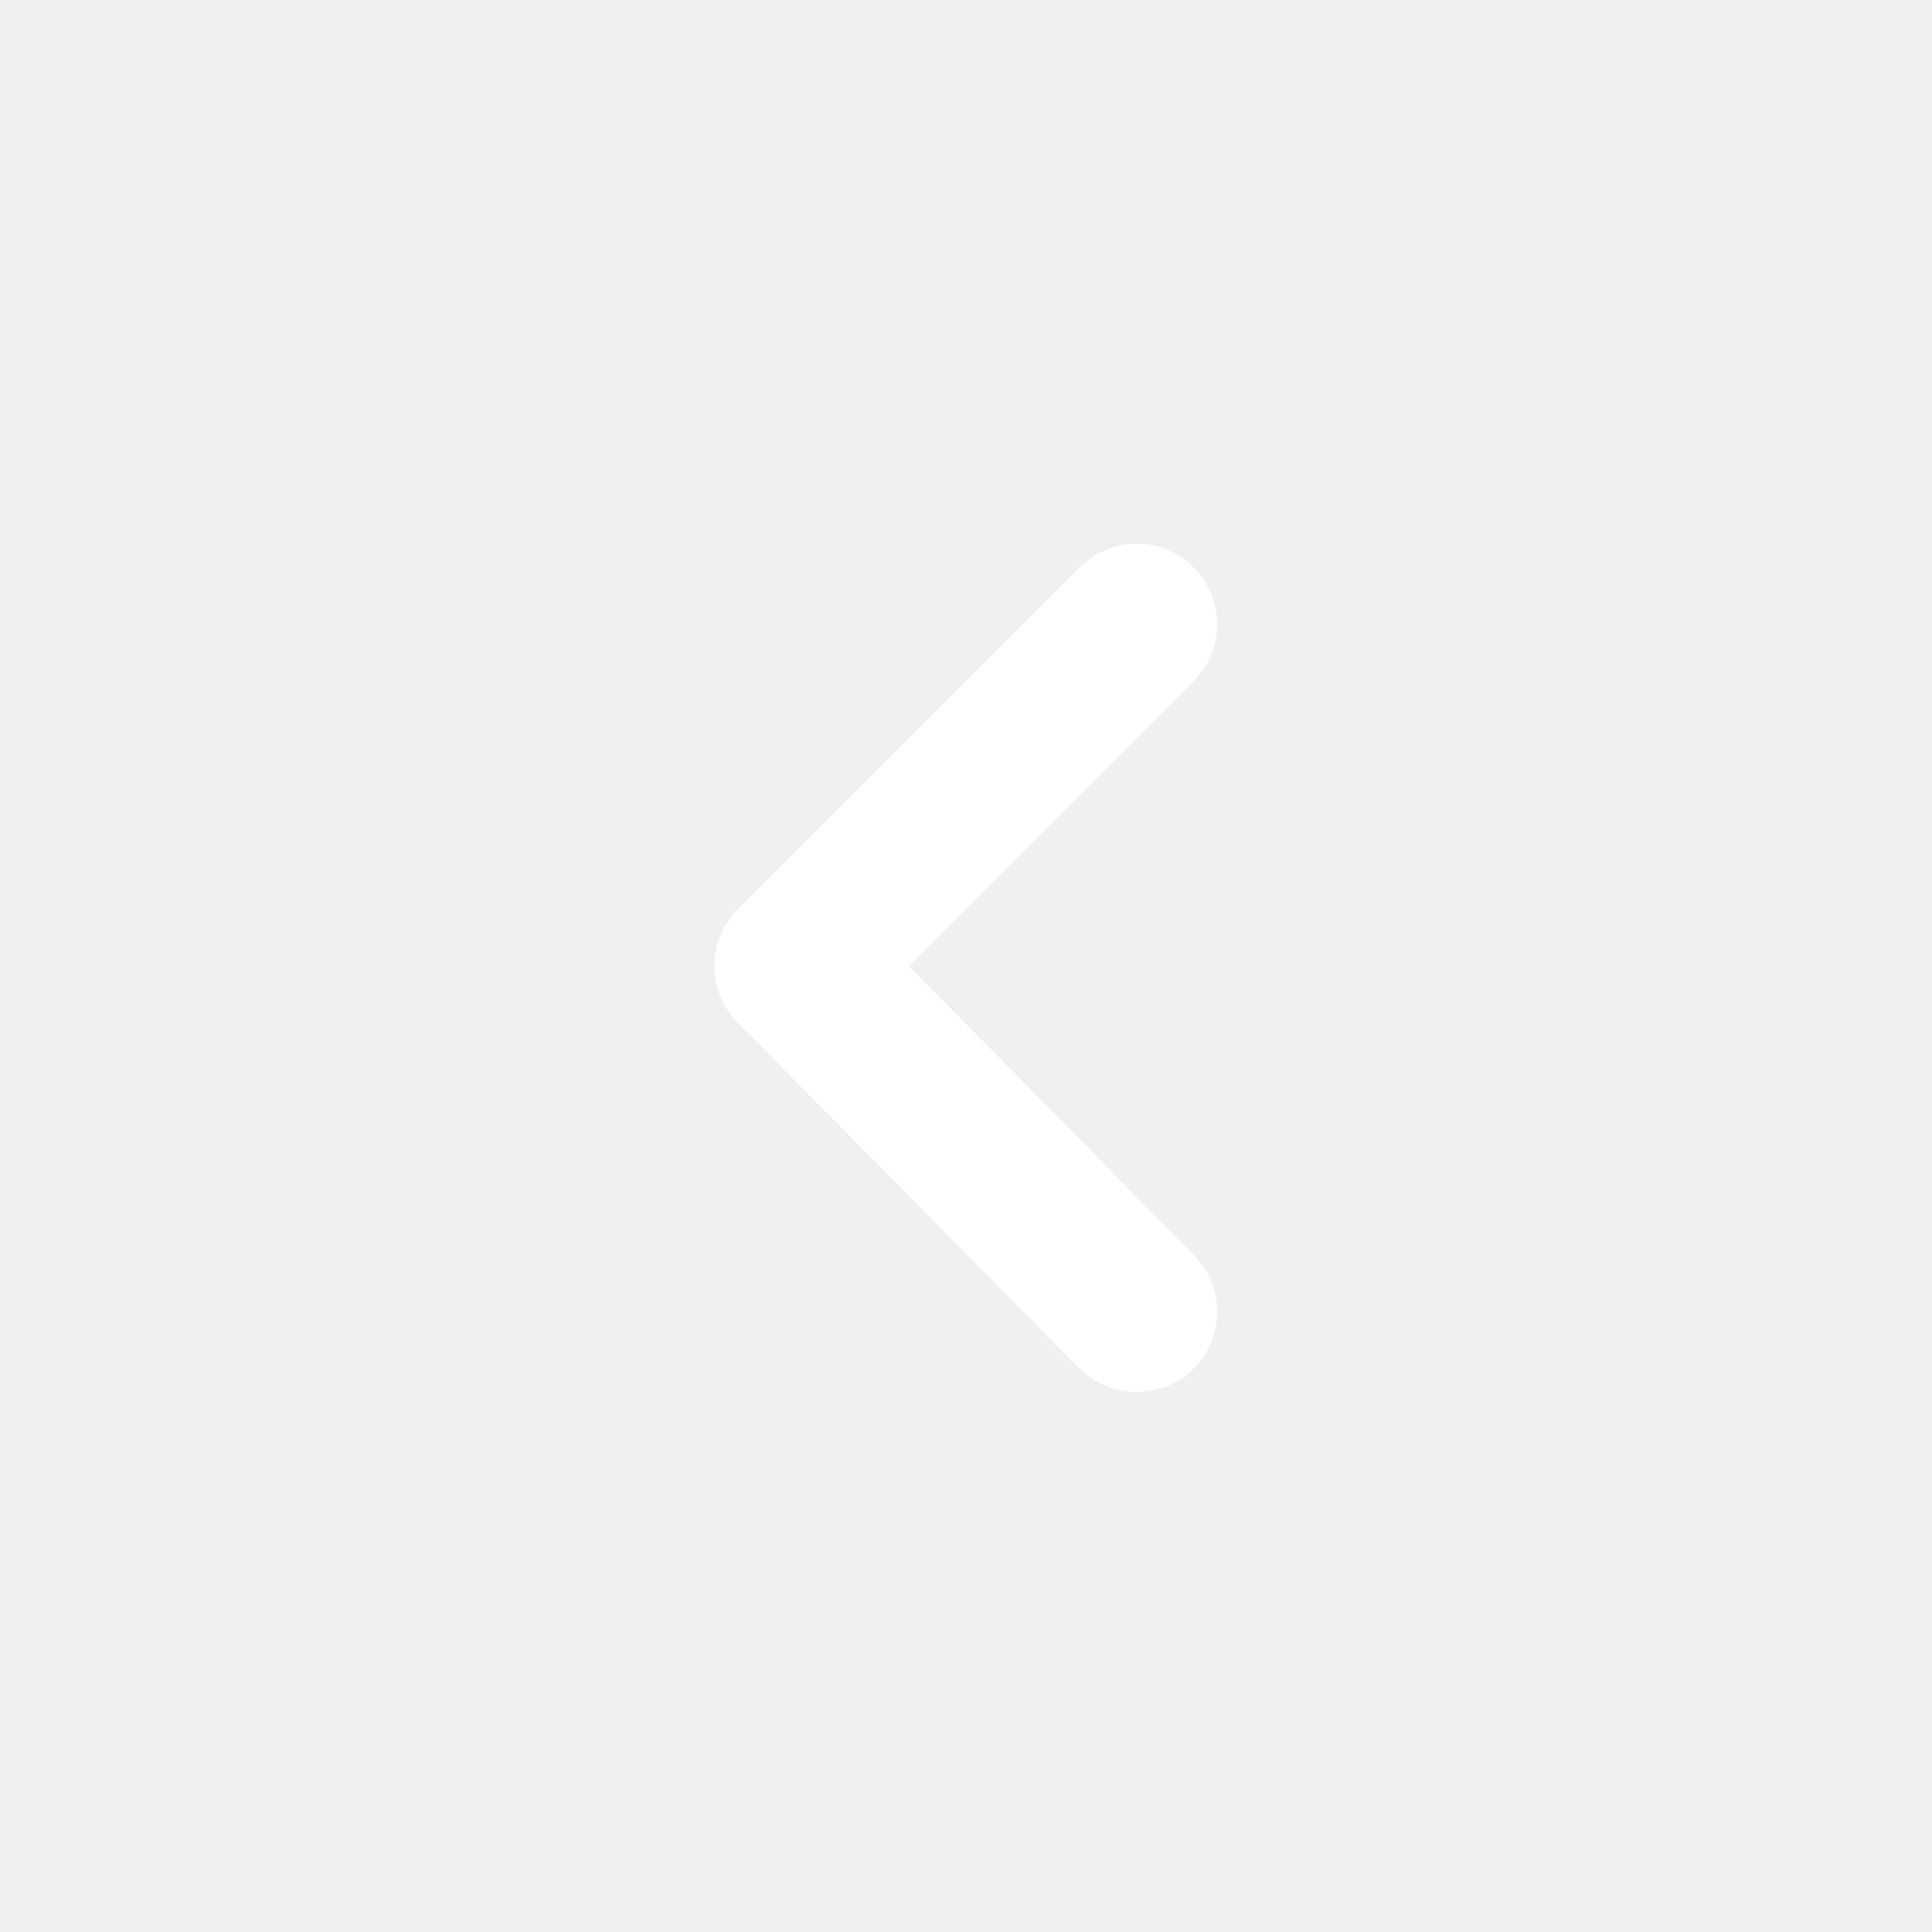
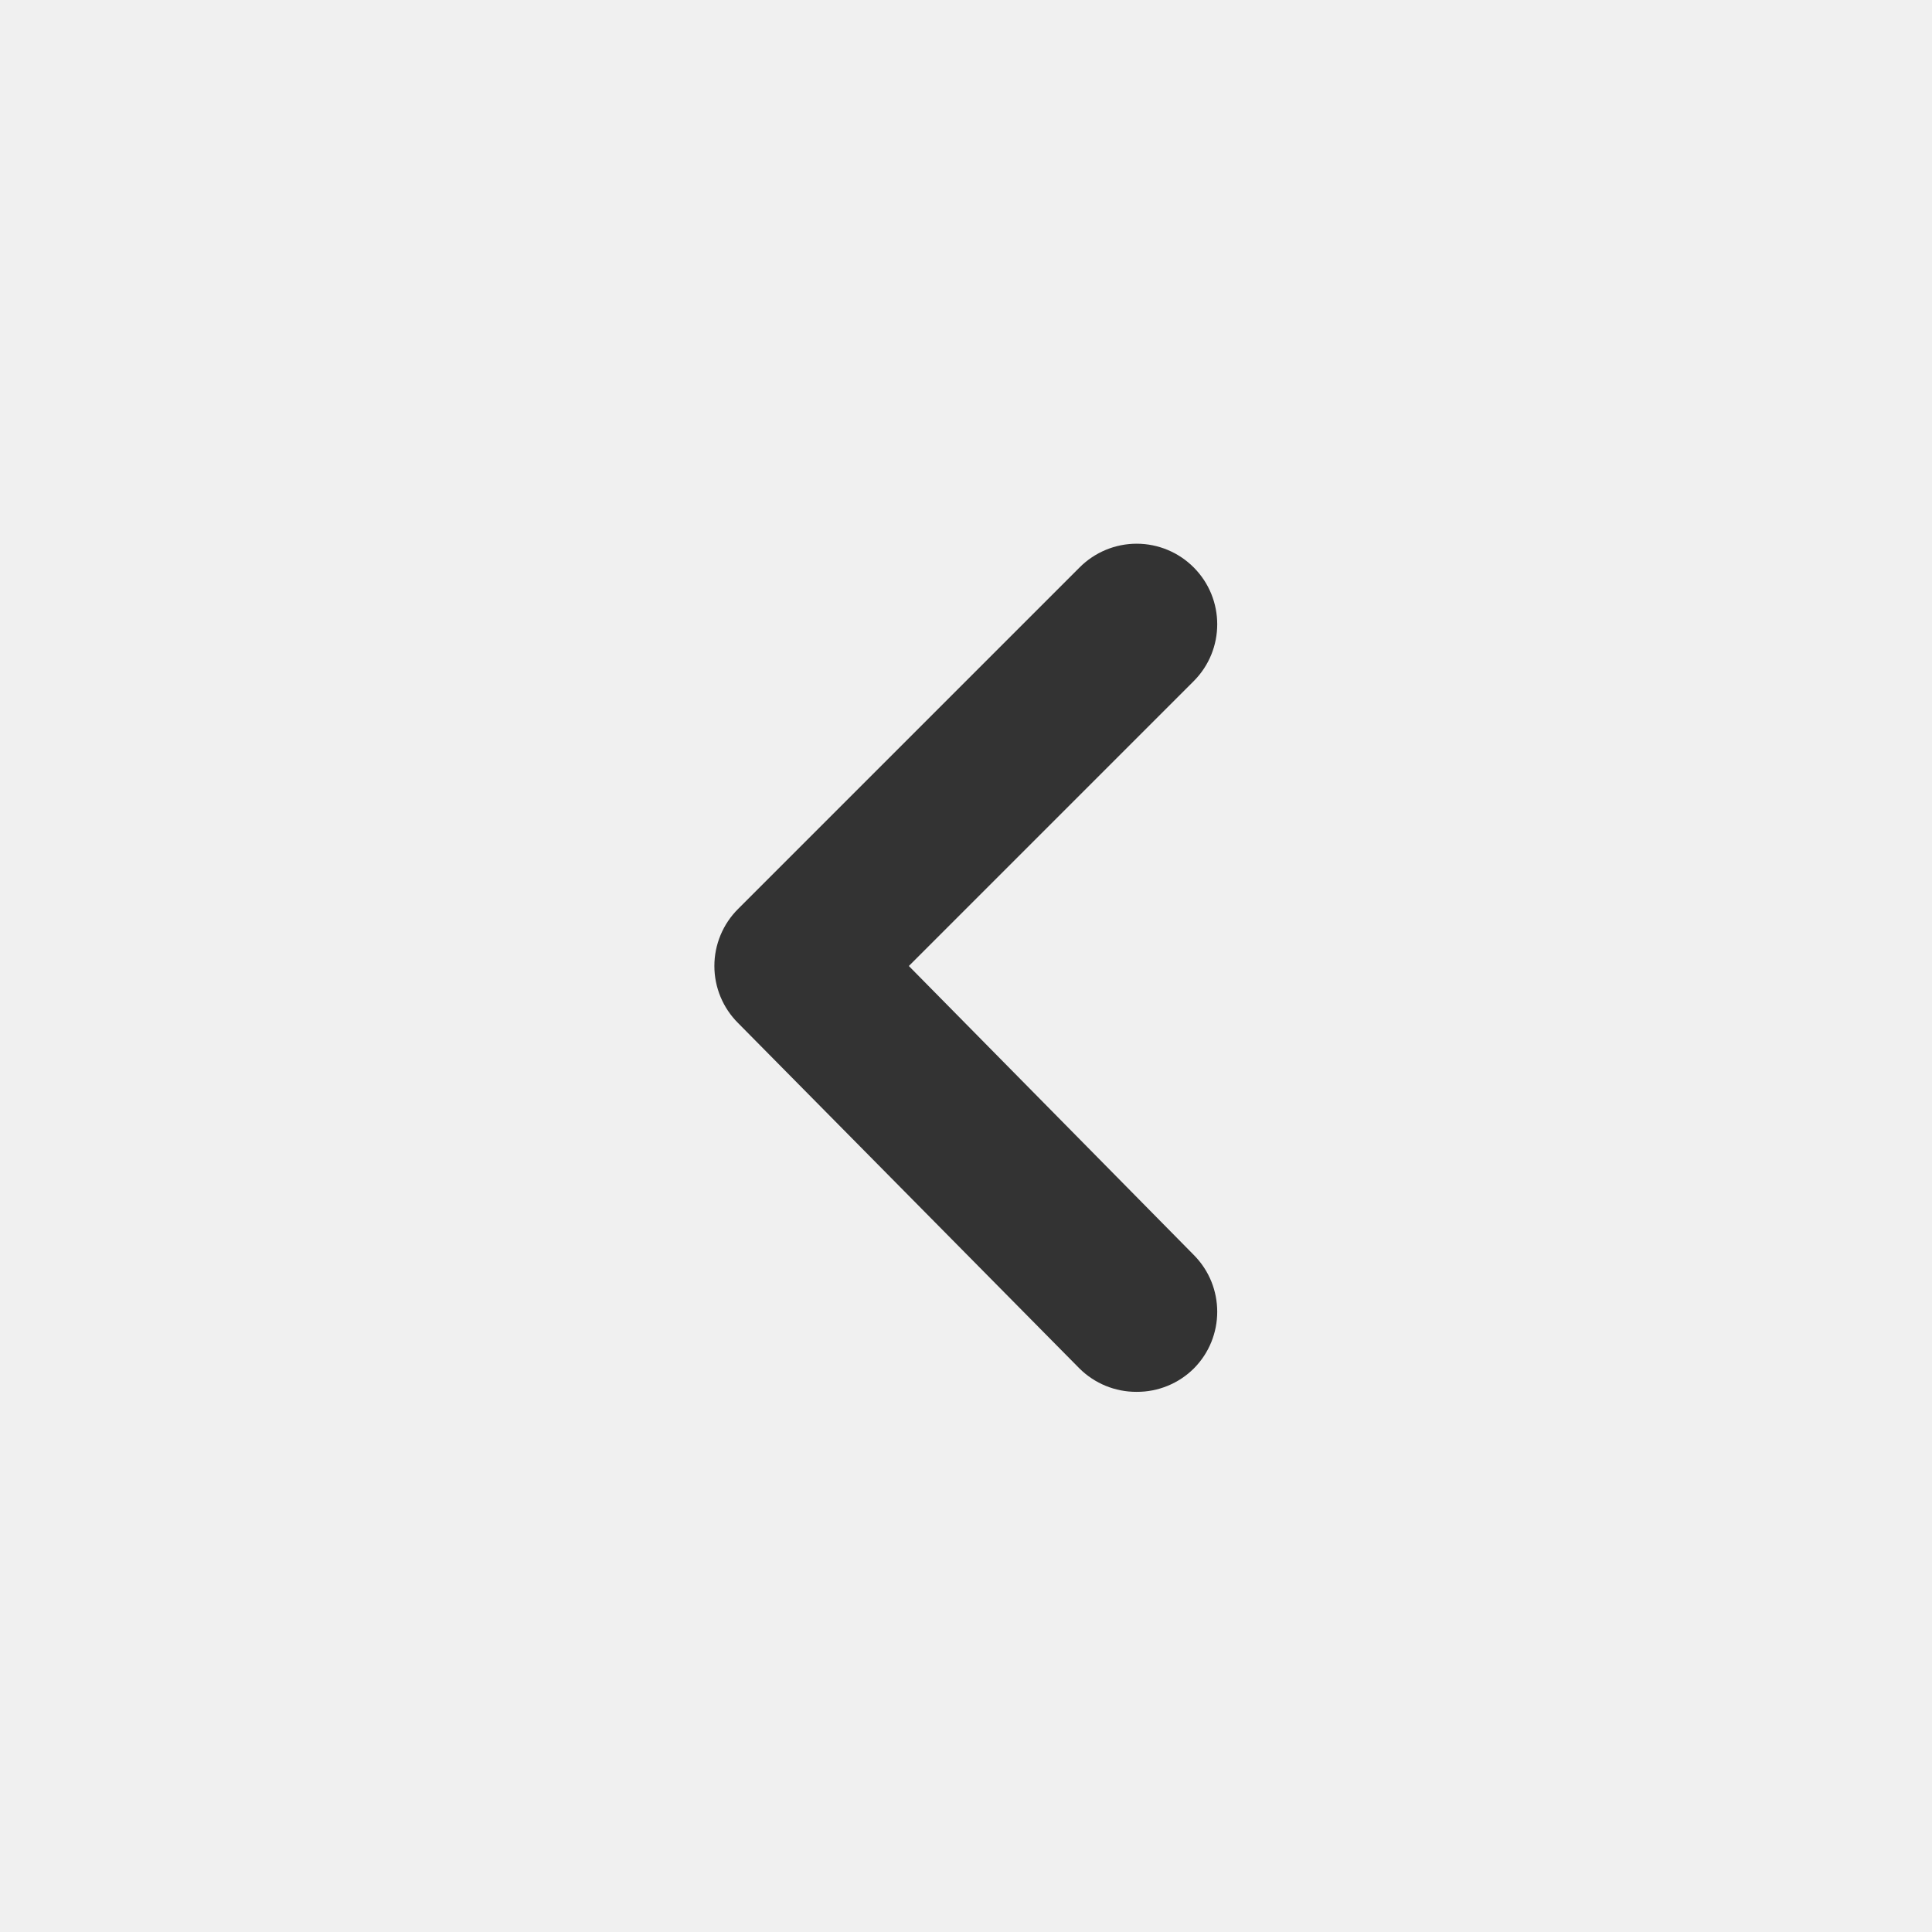
- <svg xmlns="http://www.w3.org/2000/svg" fill="#ffffff" viewBox="0 0 24 24" id="left-arrow">
+ <svg xmlns="http://www.w3.org/2000/svg" fill="#333333" viewBox="0 0 24 24" id="left-arrow">
  <path d="M11.29,12l3.54-3.54a1,1,0,0,0,0-1.41,1,1,0,0,0-1.42,0L9.17,11.29a1,1,0,0,0,0,1.42L13.41,17a1,1,0,0,0,.71.29,1,1,0,0,0,.71-.29,1,1,0,0,0,0-1.41Z" />
</svg>
